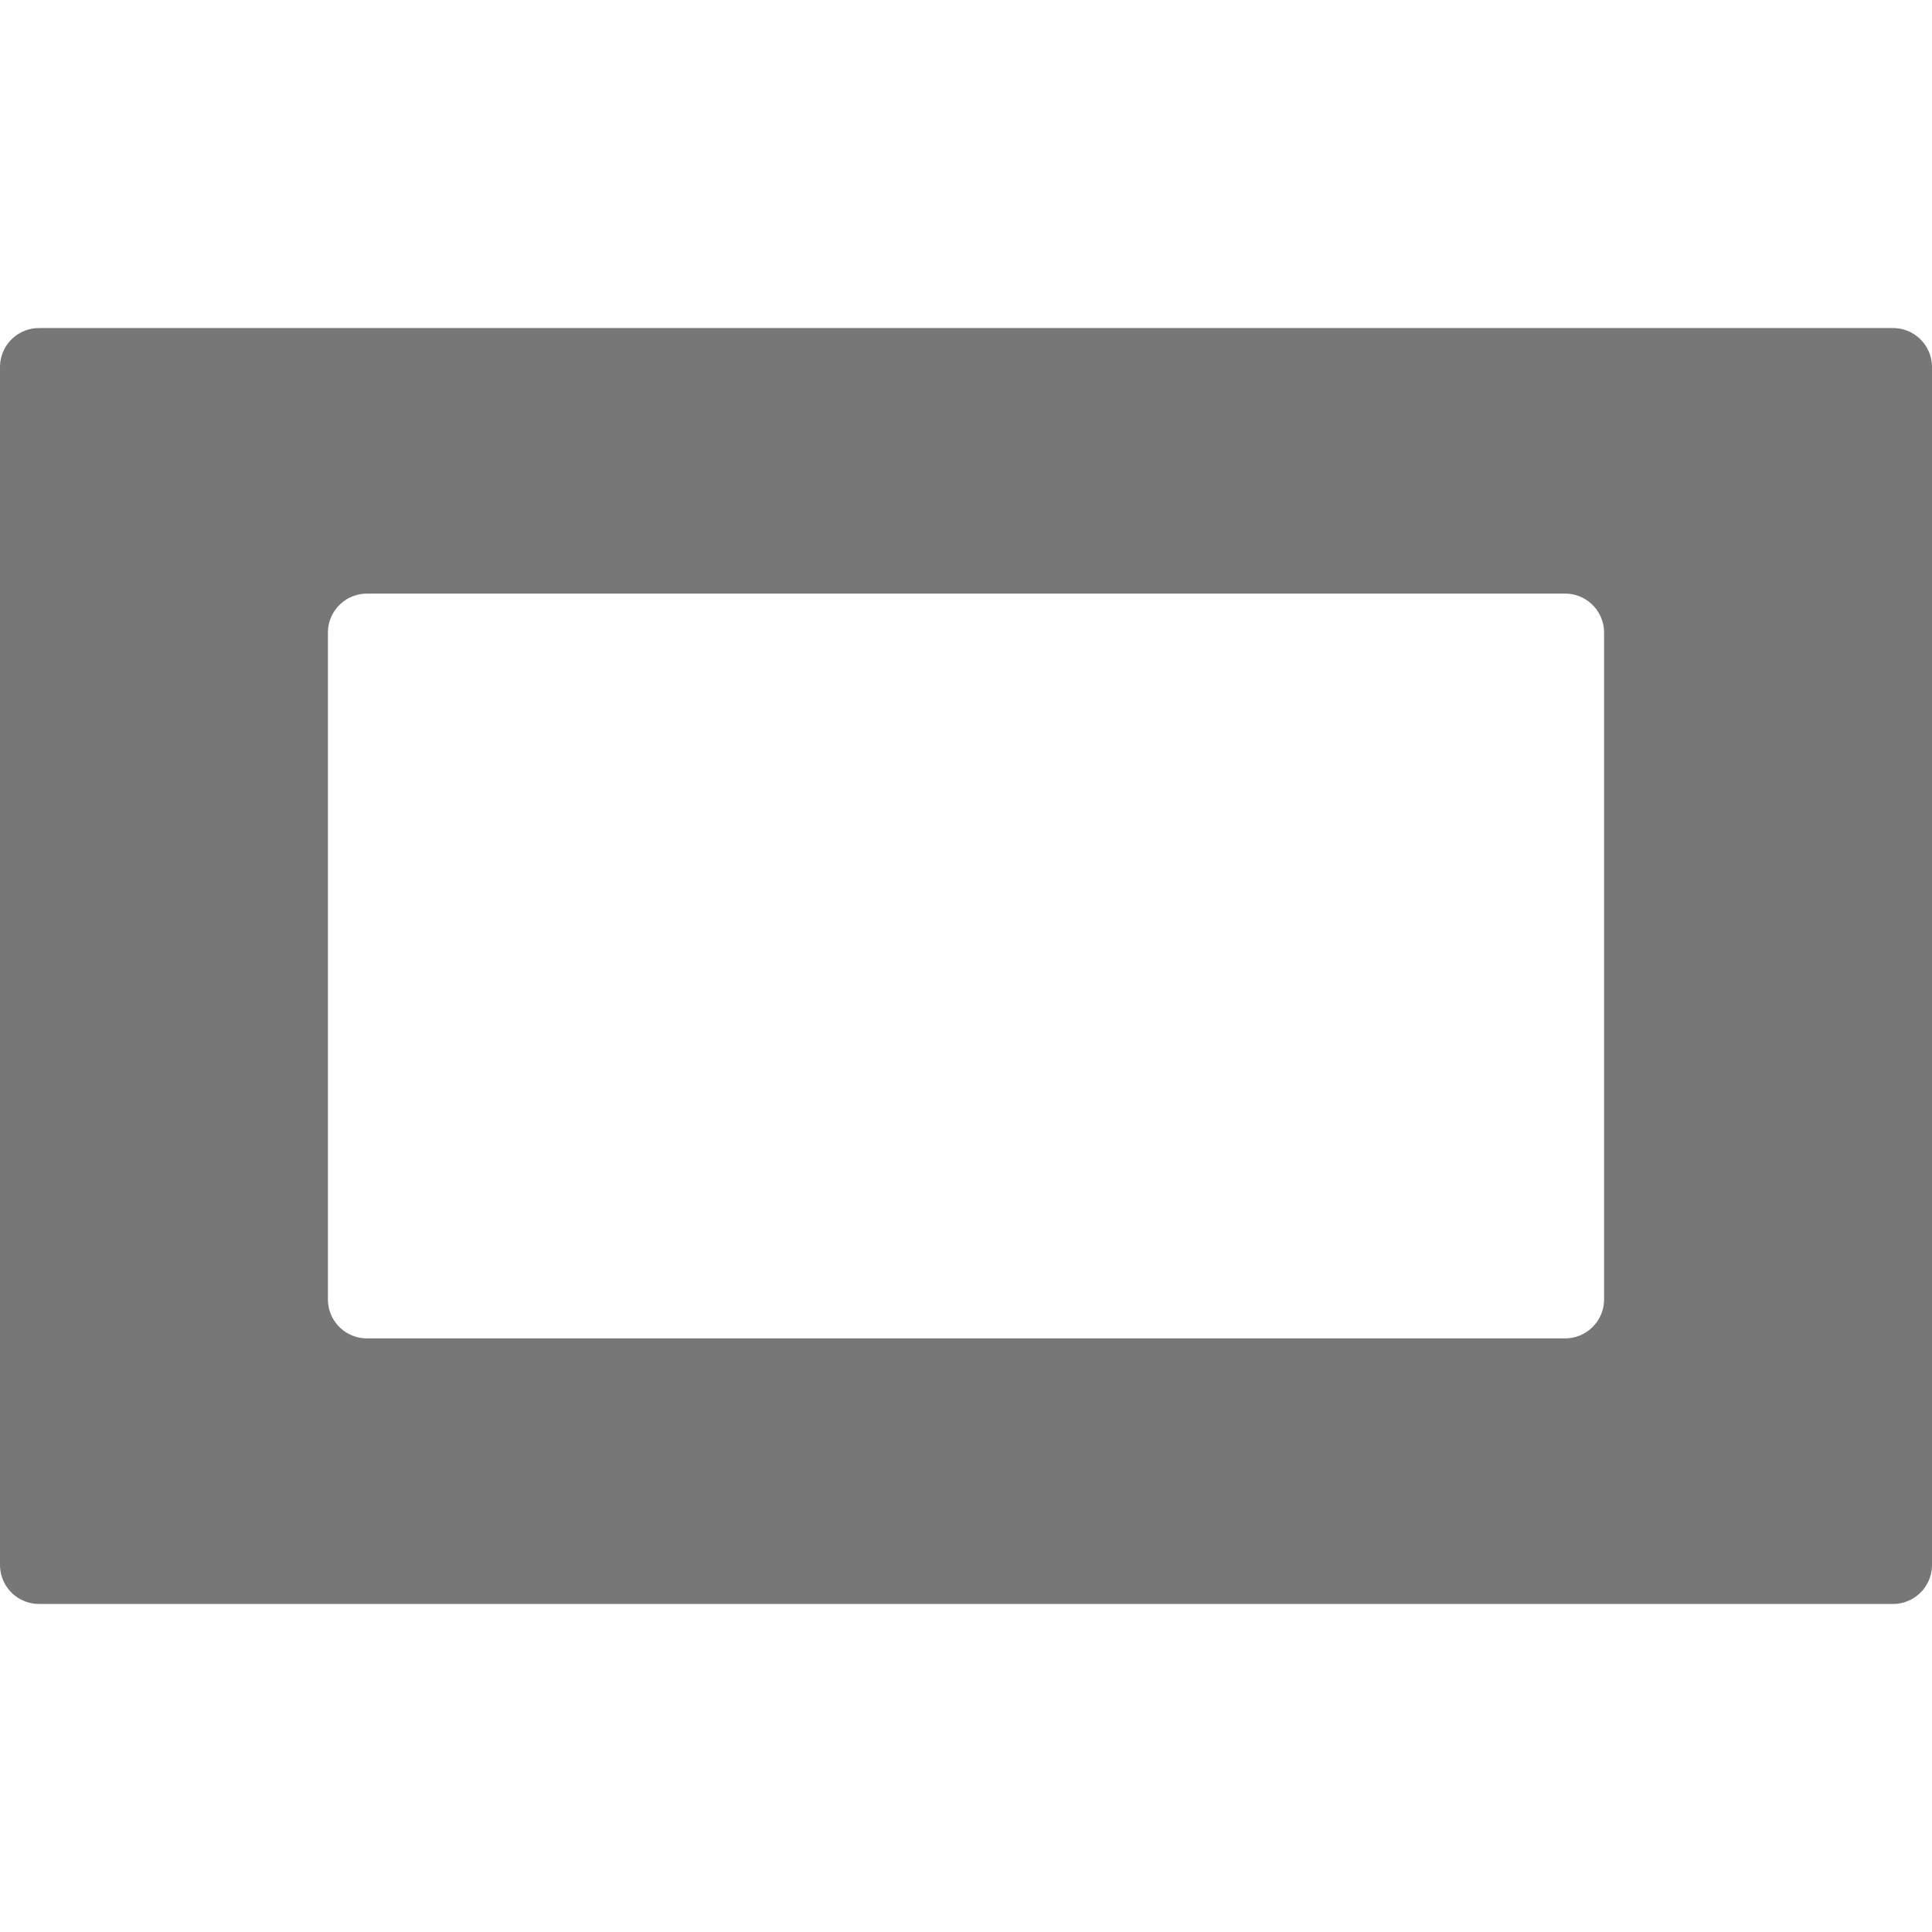
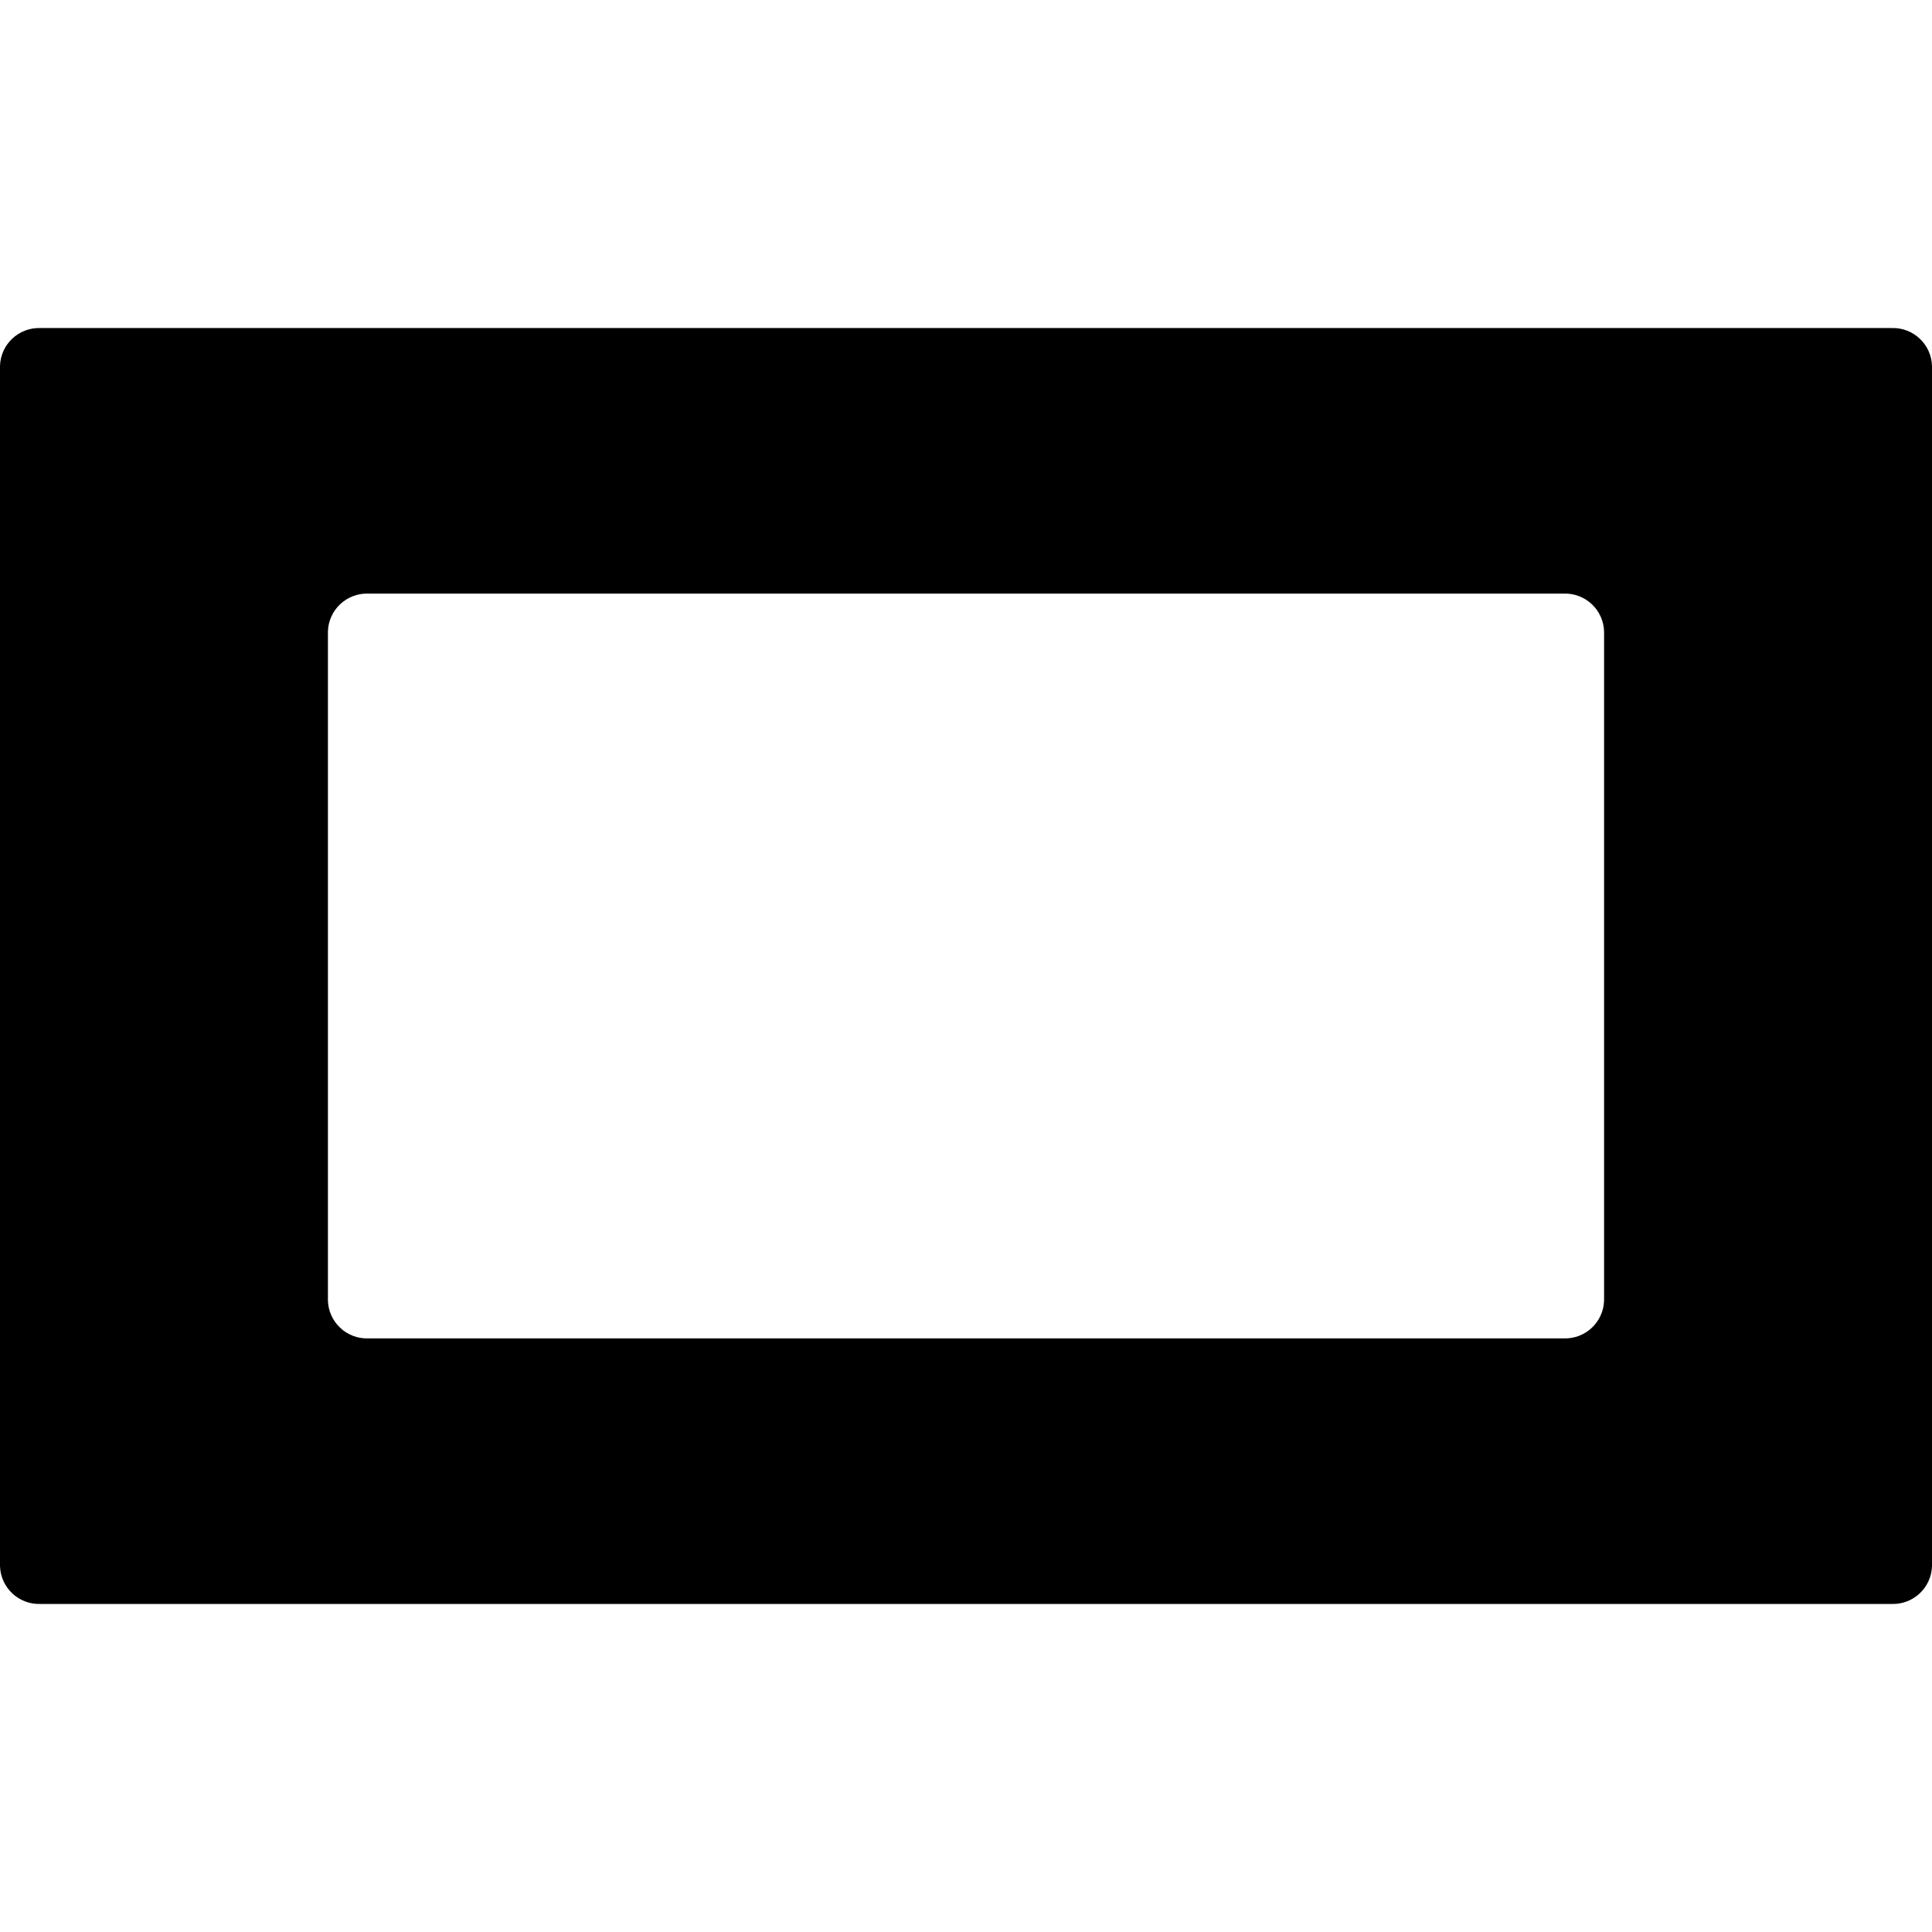
<svg xmlns="http://www.w3.org/2000/svg" viewBox="0 0 385.08 254.31" width="1em" height="1em">
  <defs>
-     <style>.cls-1{fill:#777777;}</style>
+     <style>.cls-1{fill:currentColor;}</style>
  </defs>
  <g id="Layer_2" data-name="Layer 2">
    <g id="Layer_1-2" data-name="Layer 1">
      <path class="cls-1" d="M0,7.54V246.76a7.78,7.78,0,0,0,8,7.55H377.08a7.78,7.78,0,0,0,8-7.55V7.54a7.78,7.78,0,0,0-8-7.54H8A7.78,7.78,0,0,0,0,7.54ZM311.72,201.38H73.36a7.78,7.78,0,0,1-8-7.55V60.48a7.78,7.78,0,0,1,8-7.55H311.72a7.78,7.78,0,0,1,8,7.55V193.83A7.78,7.78,0,0,1,311.72,201.38Z" />
    </g>
  </g>
</svg>
